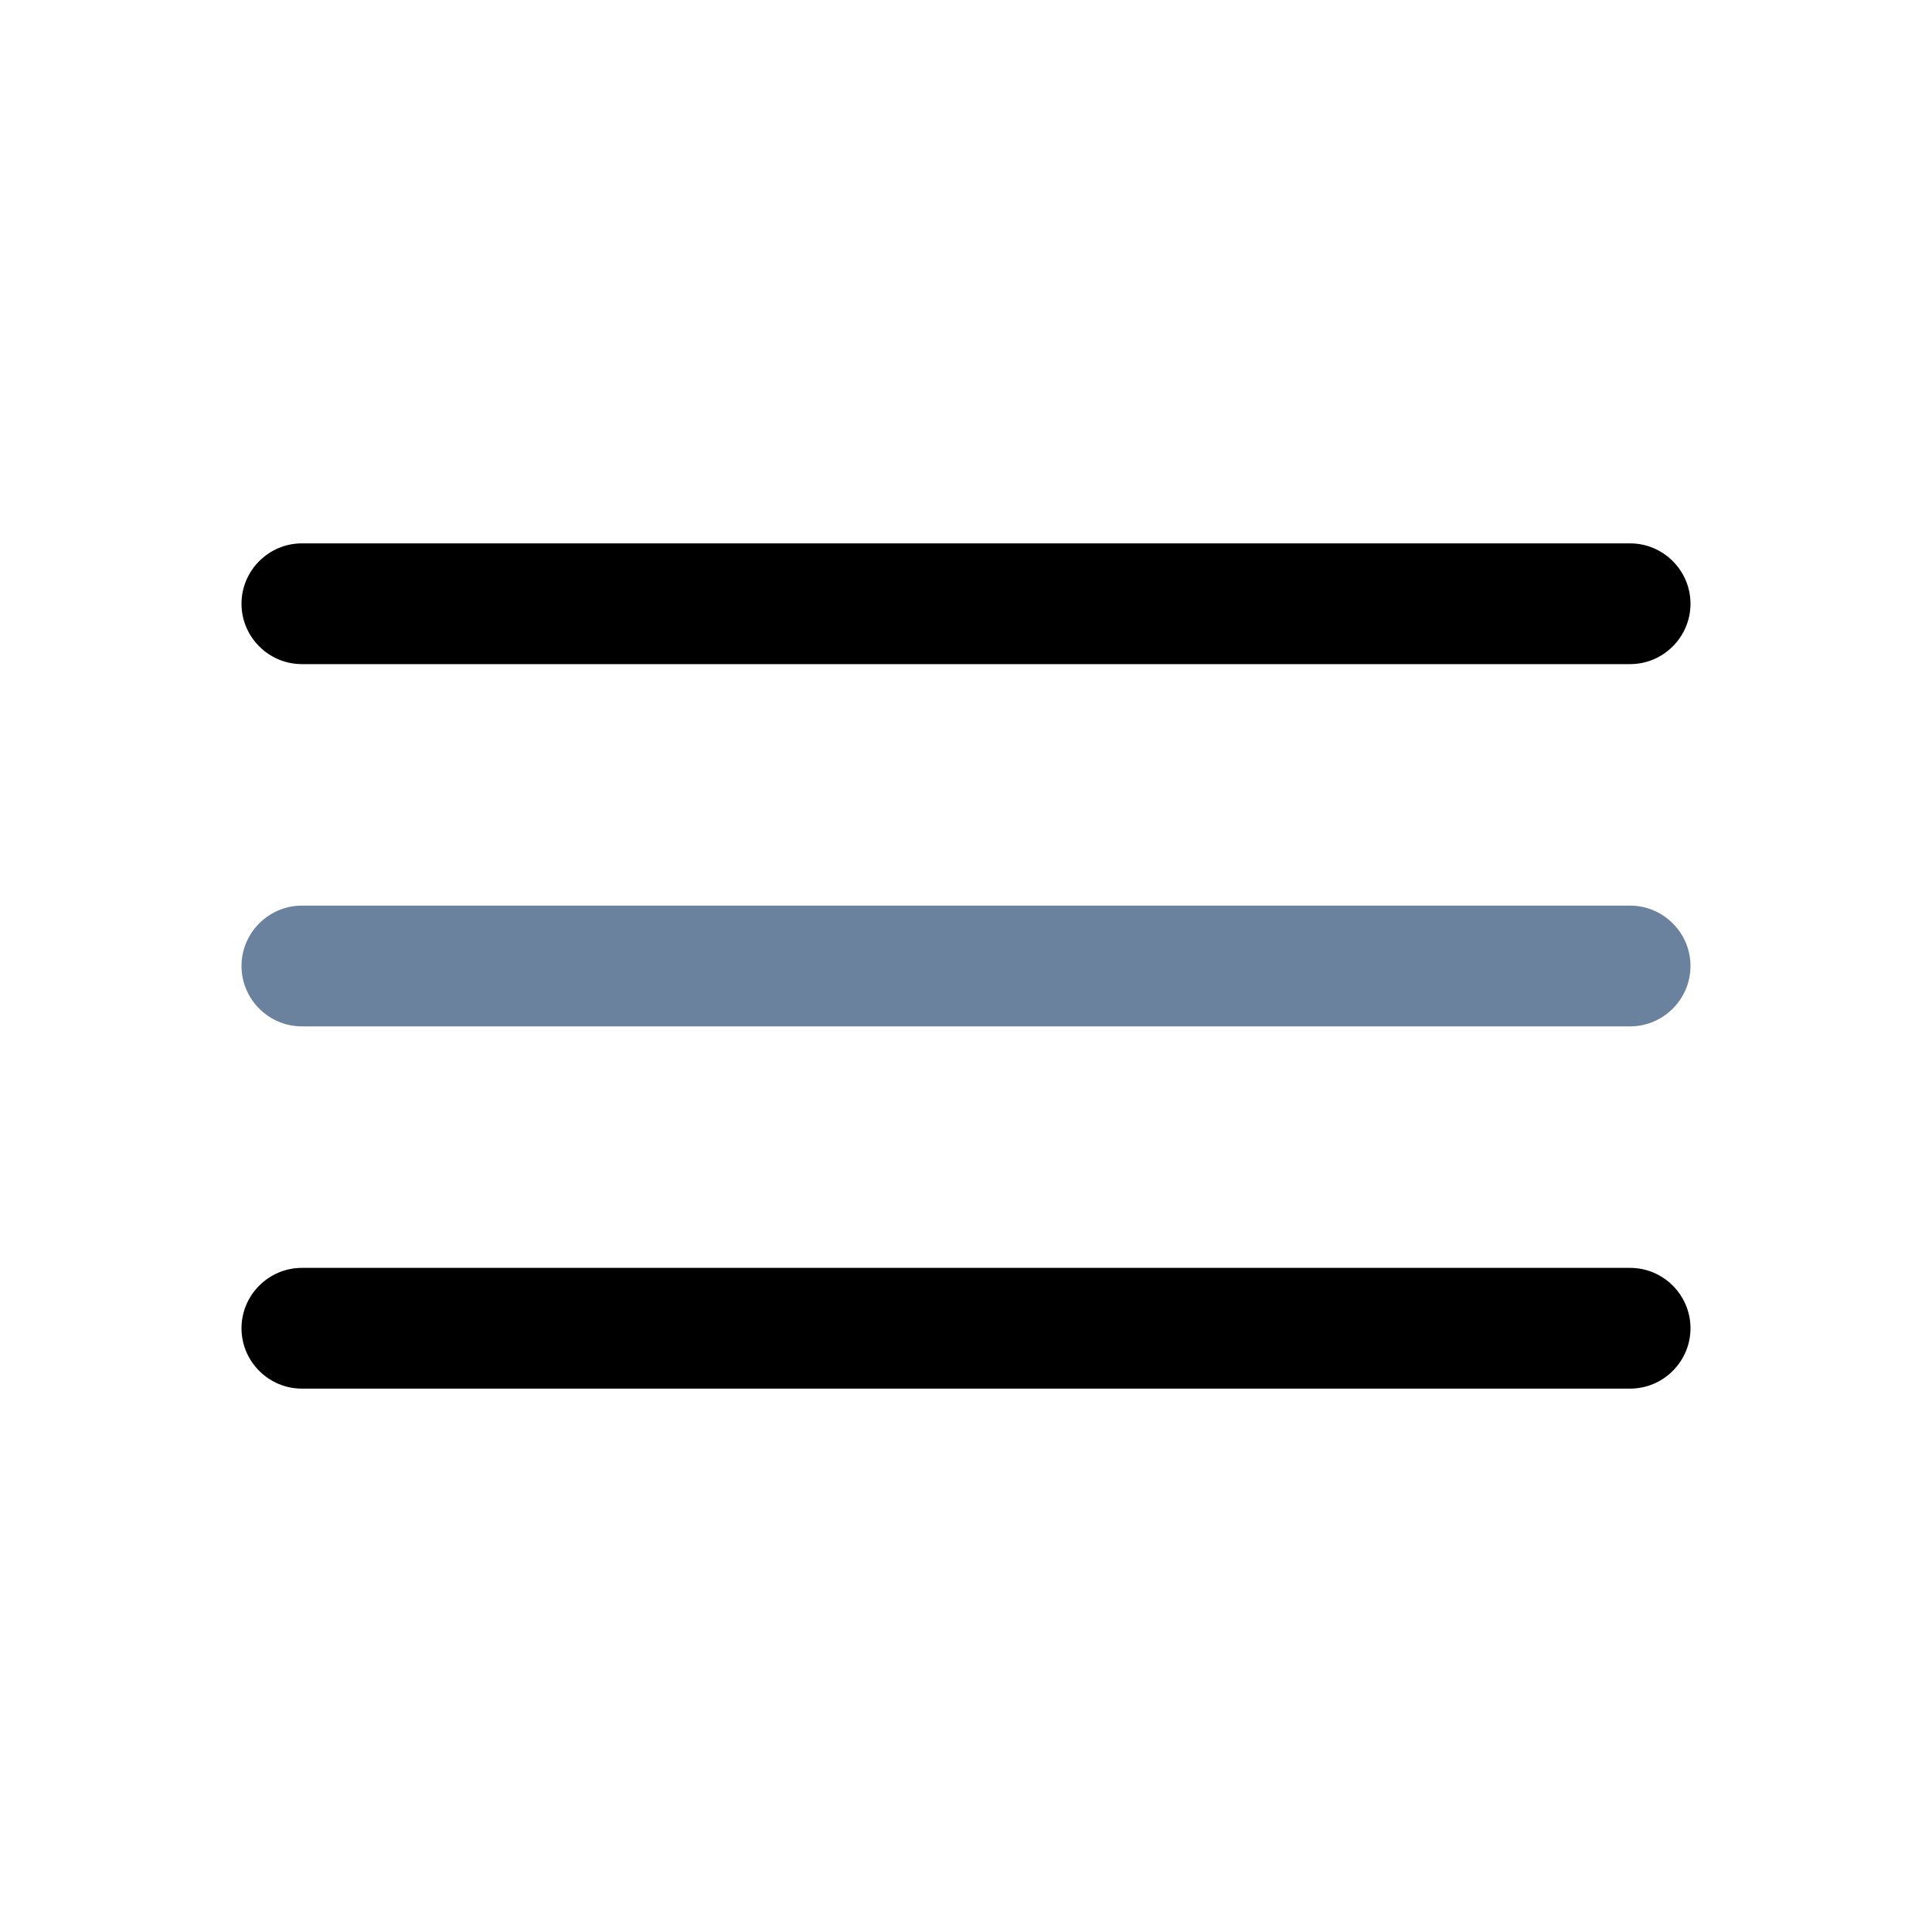
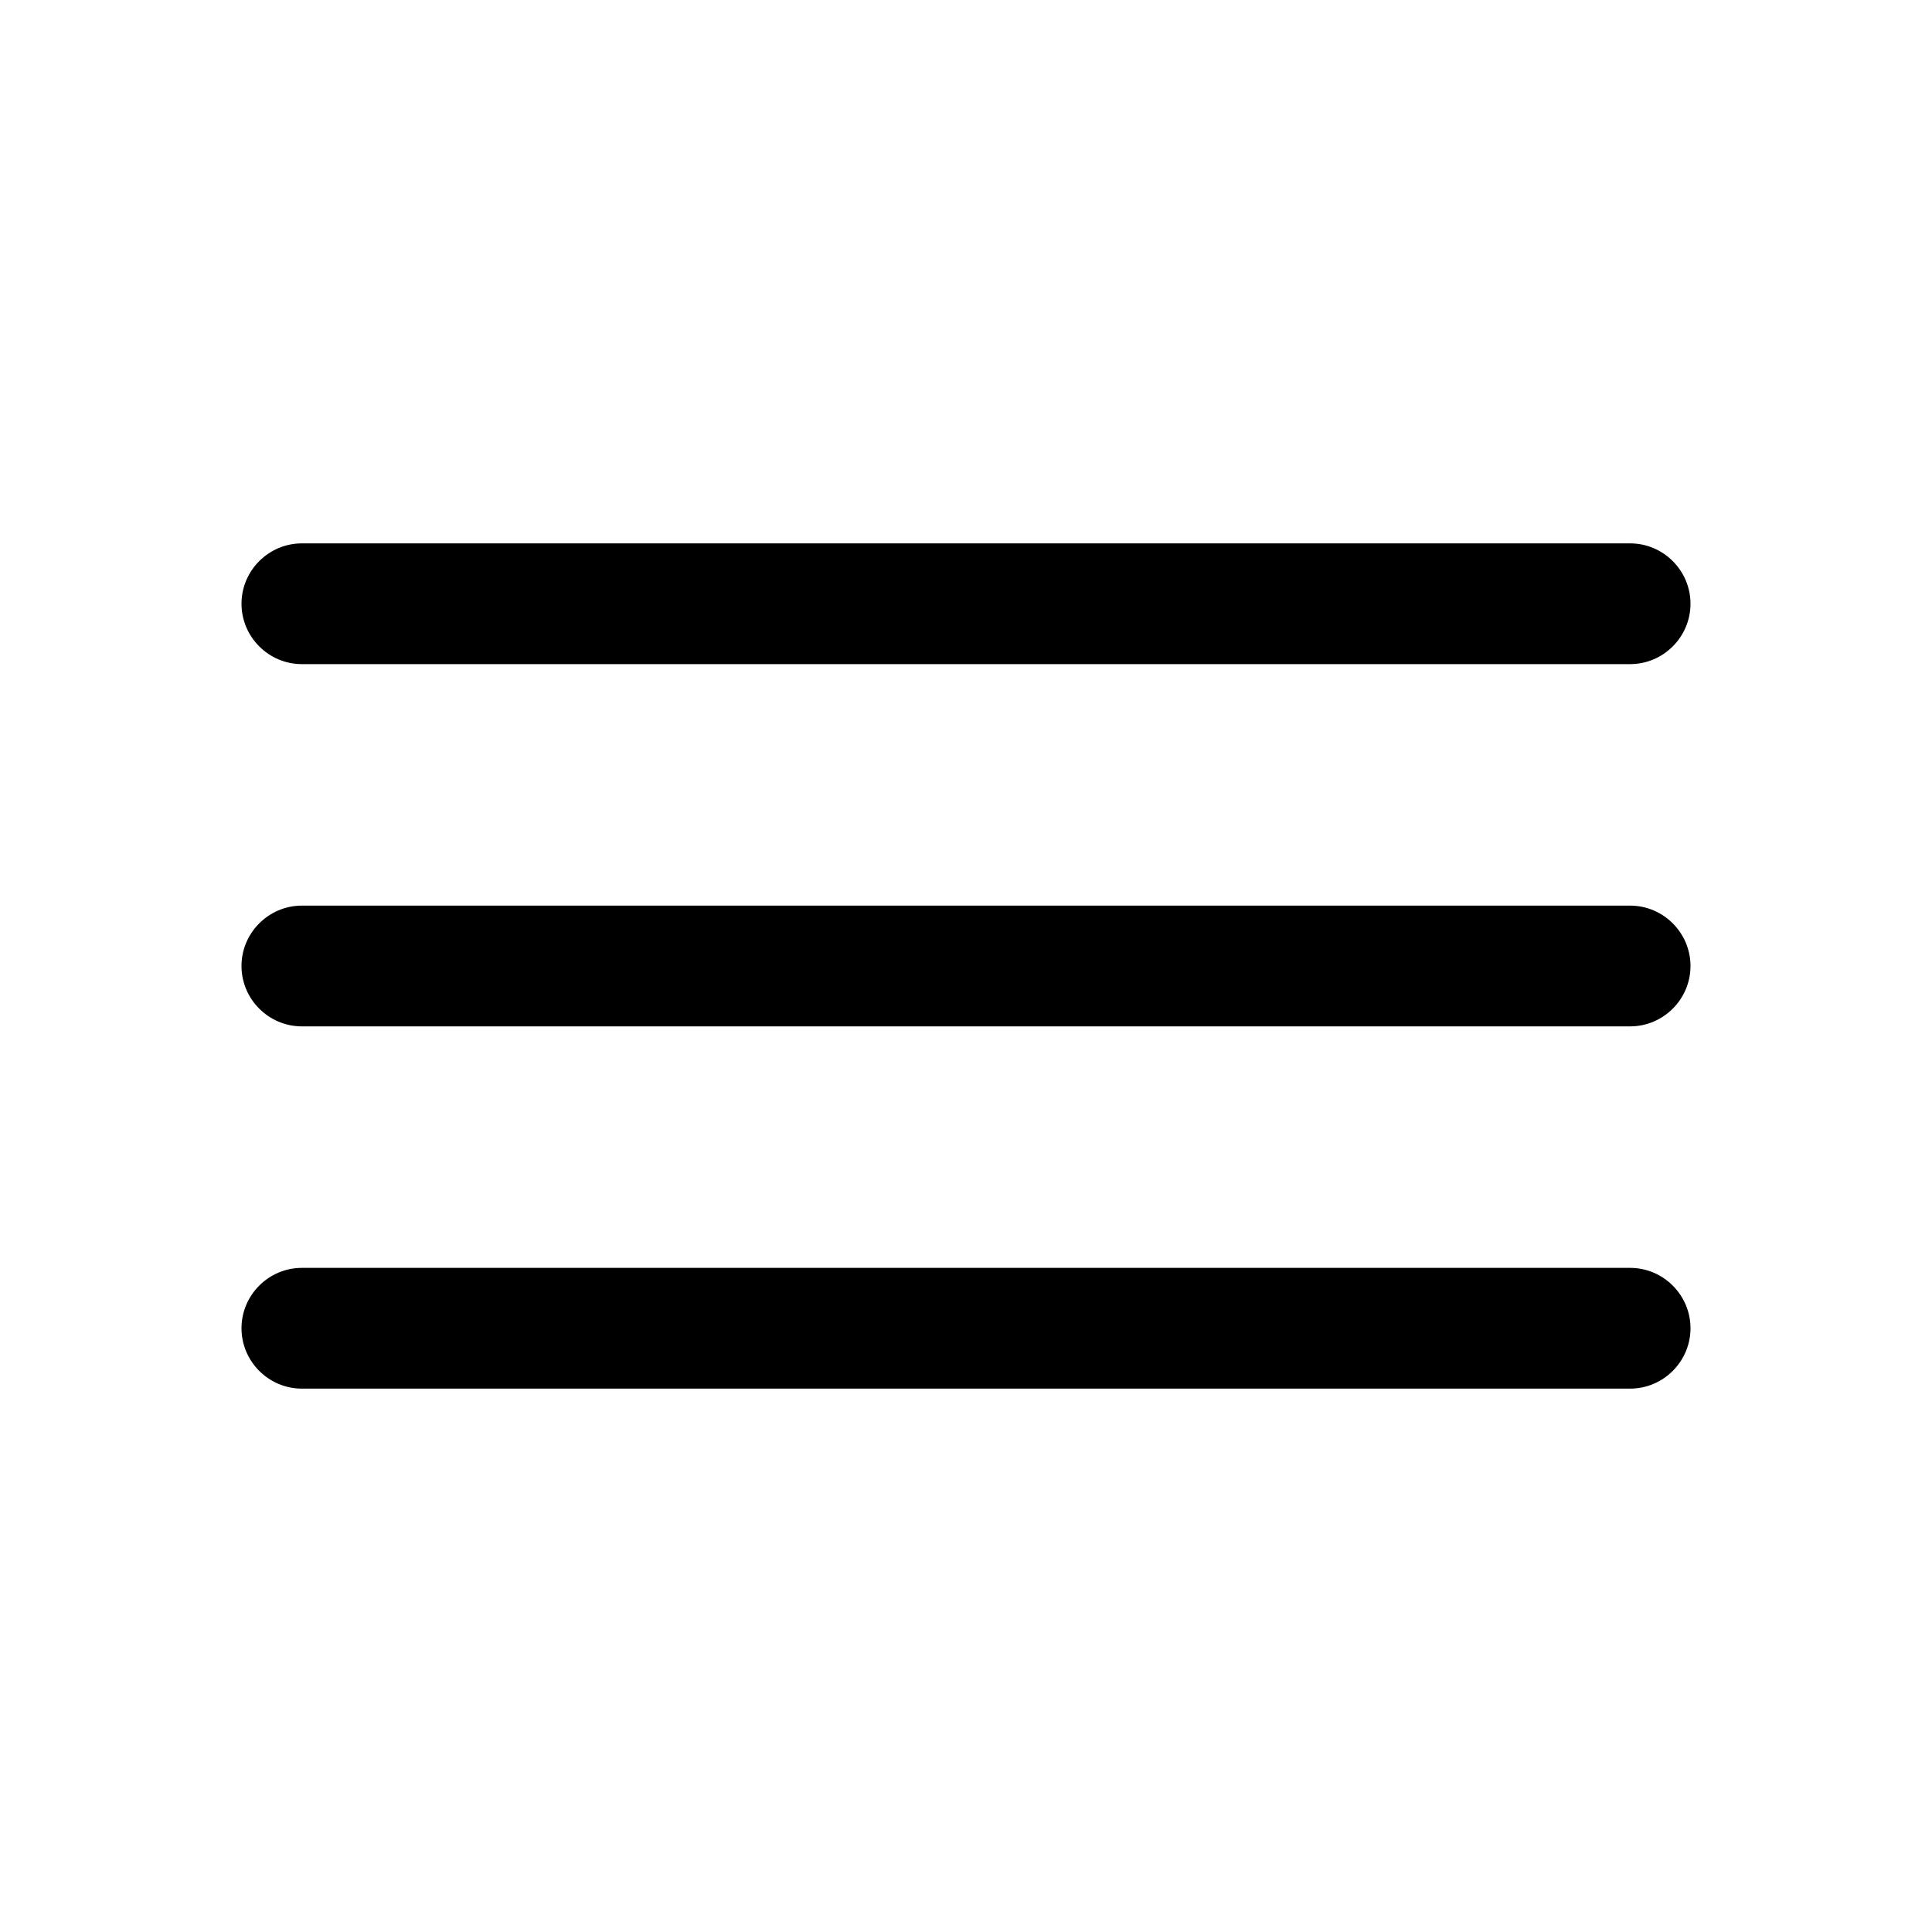
- <svg xmlns="http://www.w3.org/2000/svg" version="1.1" id="Ebene_1" x="0px" y="0px" viewBox="0 0 512 512" style="enable-background:new 0 0 512 512;" xml:space="preserve">
-   <style type="text/css">
- 	.st0{fill:#6B829E;}
- </style>
-   <path d="M432,176H80c-8.8,0-16-7.2-16-16s7.2-16,16-16h352c8.8,0,16,7.2,16,16S440.8,176,432,176z" />
-   <path class="st0" d="M432,272H80c-8.8,0-16-7.2-16-16c0-8.8,7.2-16,16-16h352c8.8,0,16,7.2,16,16S440.8,272,432,272z" />
-   <path d="M432,368H80c-8.8,0-16-7.2-16-16s7.2-16,16-16h352c8.8,0,16,7.2,16,16S440.8,368,432,368z" />
+ <svg xmlns="http://www.w3.org/2000/svg" version="1.1" id="menu" x="0px" y="0px" viewBox="0 0 512 512" style="enable-background:new 0 0 512 512;" xml:space="preserve">
+   <path fill="black" d="M432,176H80c-8.8,0-16-7.2-16-16s7.2-16,16-16h352c8.8,0,16,7.2,16,16S440.8,176,432,176z" />
+   <path style="fill: currentColor" d="M432,272H80c-8.8,0-16-7.2-16-16c0-8.8,7.2-16,16-16h352c8.8,0,16,7.2,16,16S440.8,272,432,272z" />
+   <path fill="black" d="M432,368H80c-8.8,0-16-7.2-16-16s7.2-16,16-16h352c8.8,0,16,7.2,16,16S440.8,368,432,368z" />
</svg>
